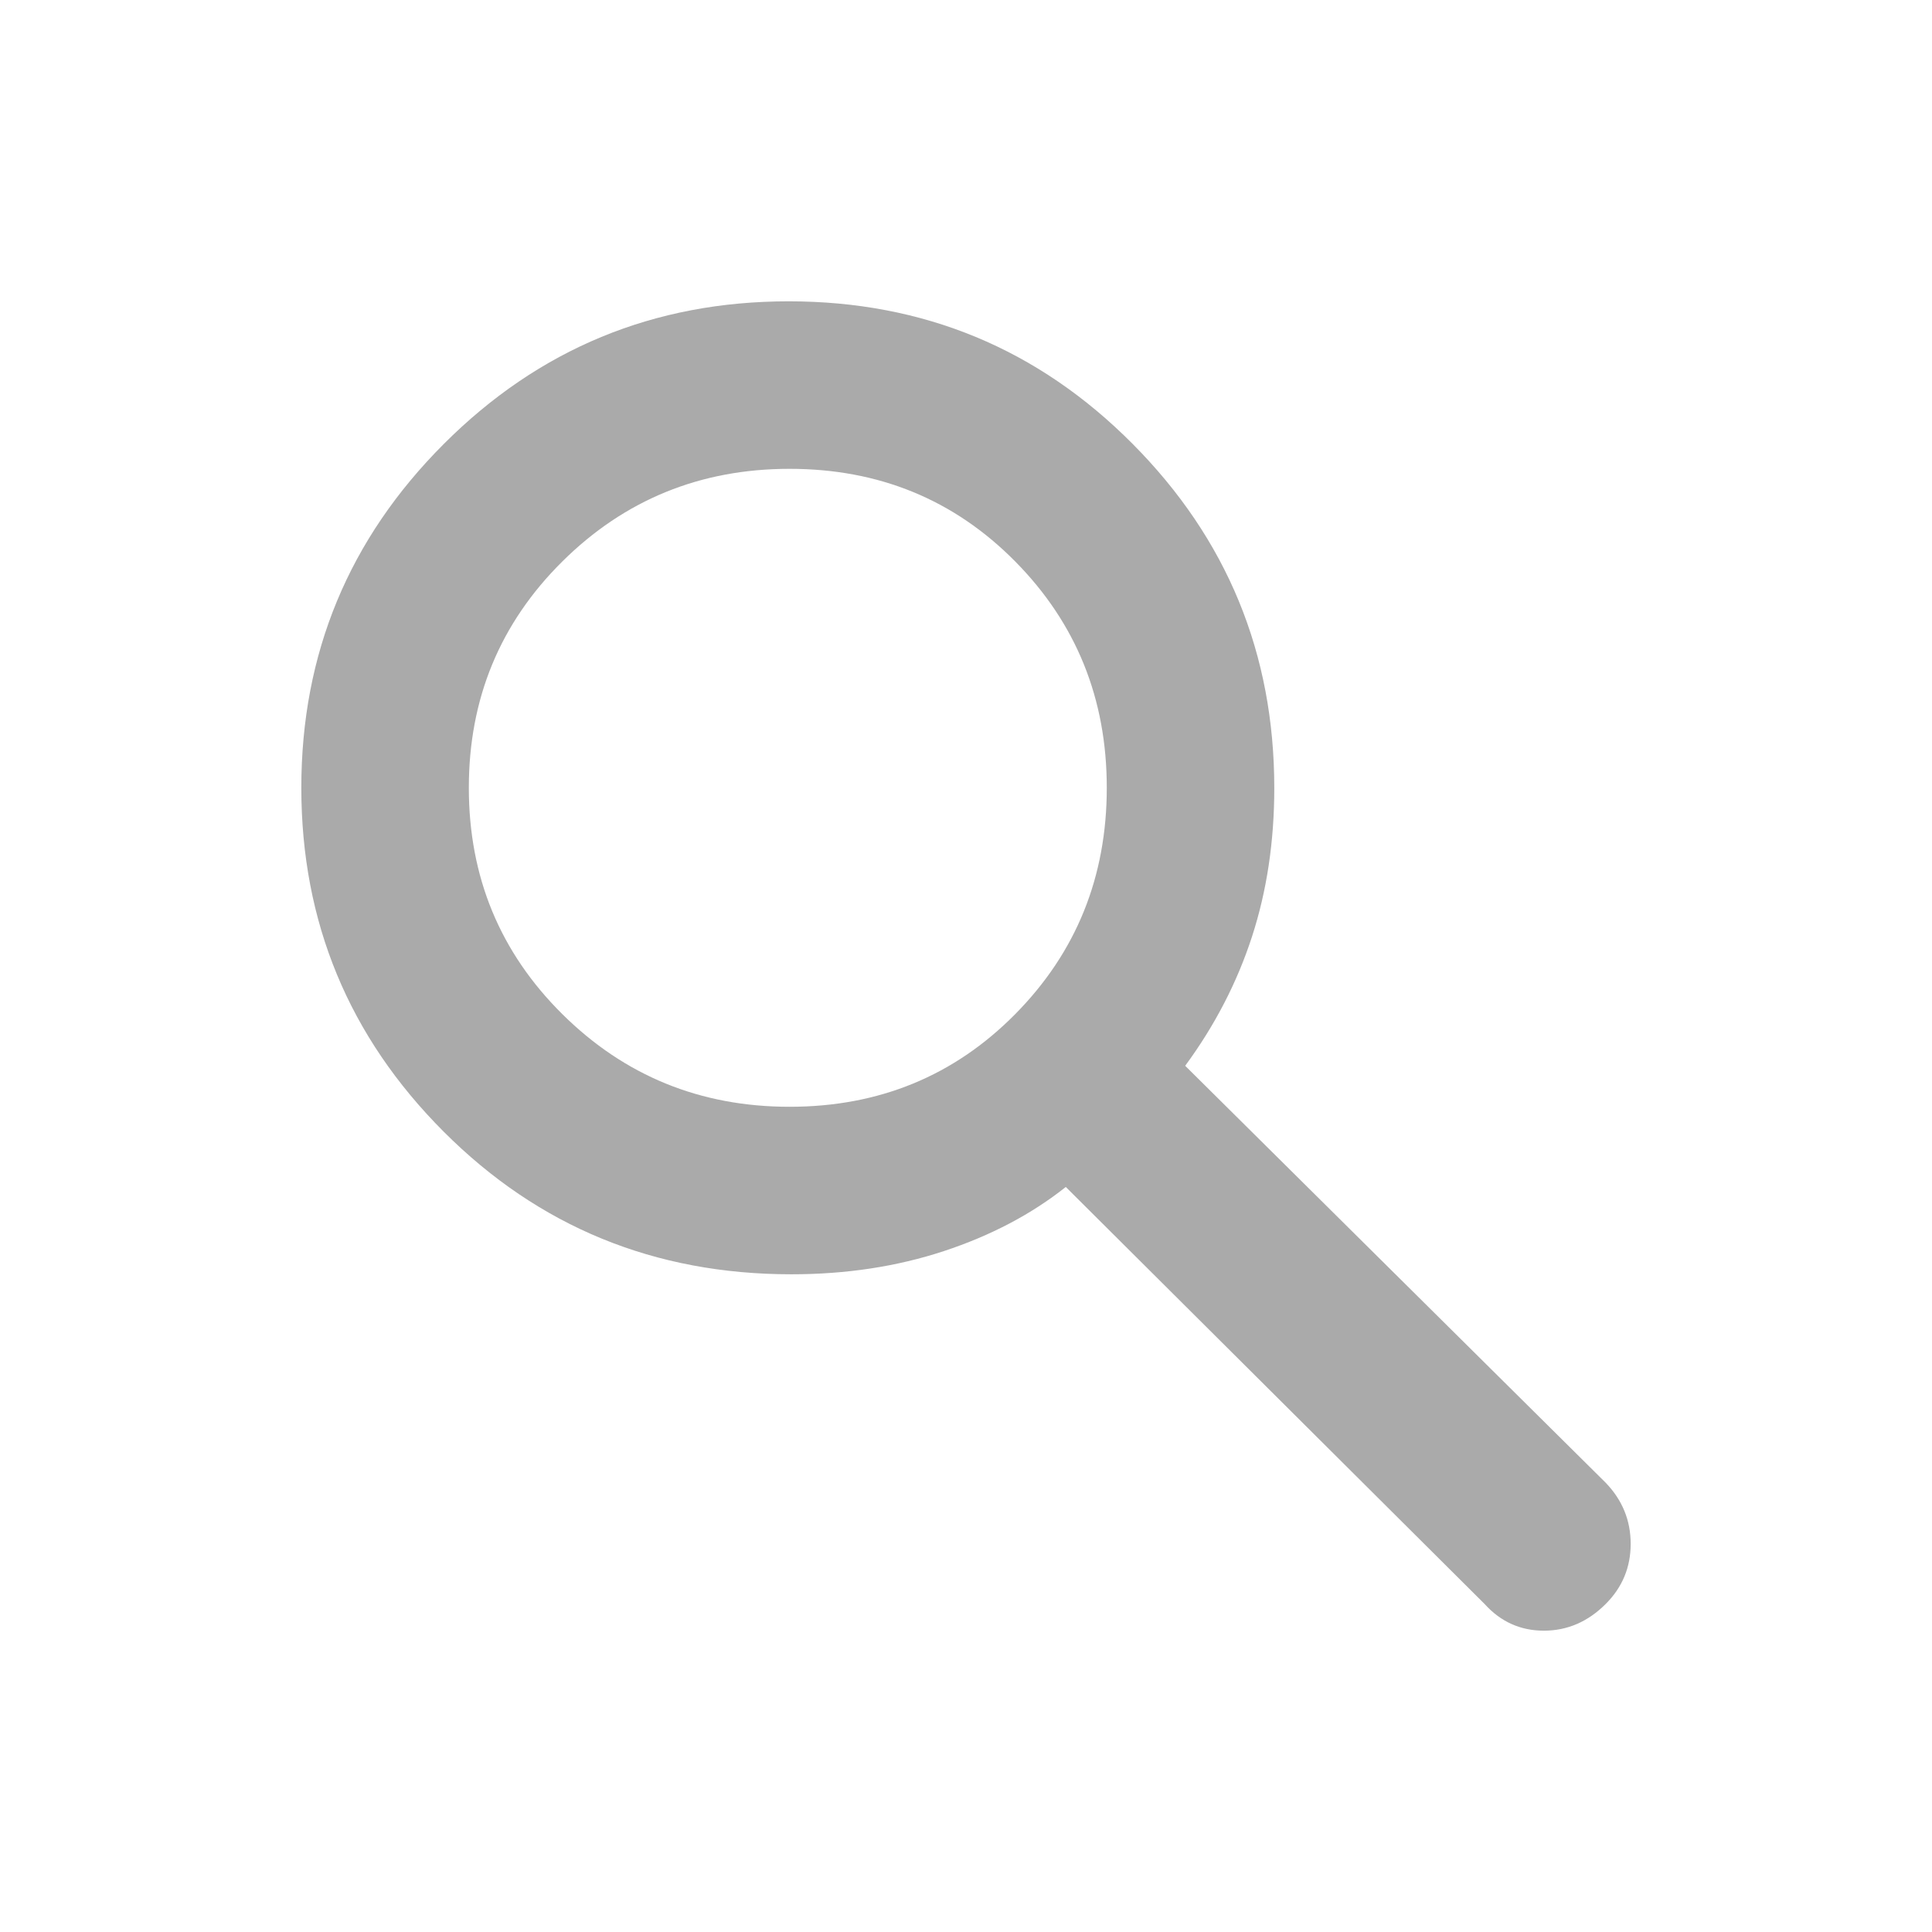
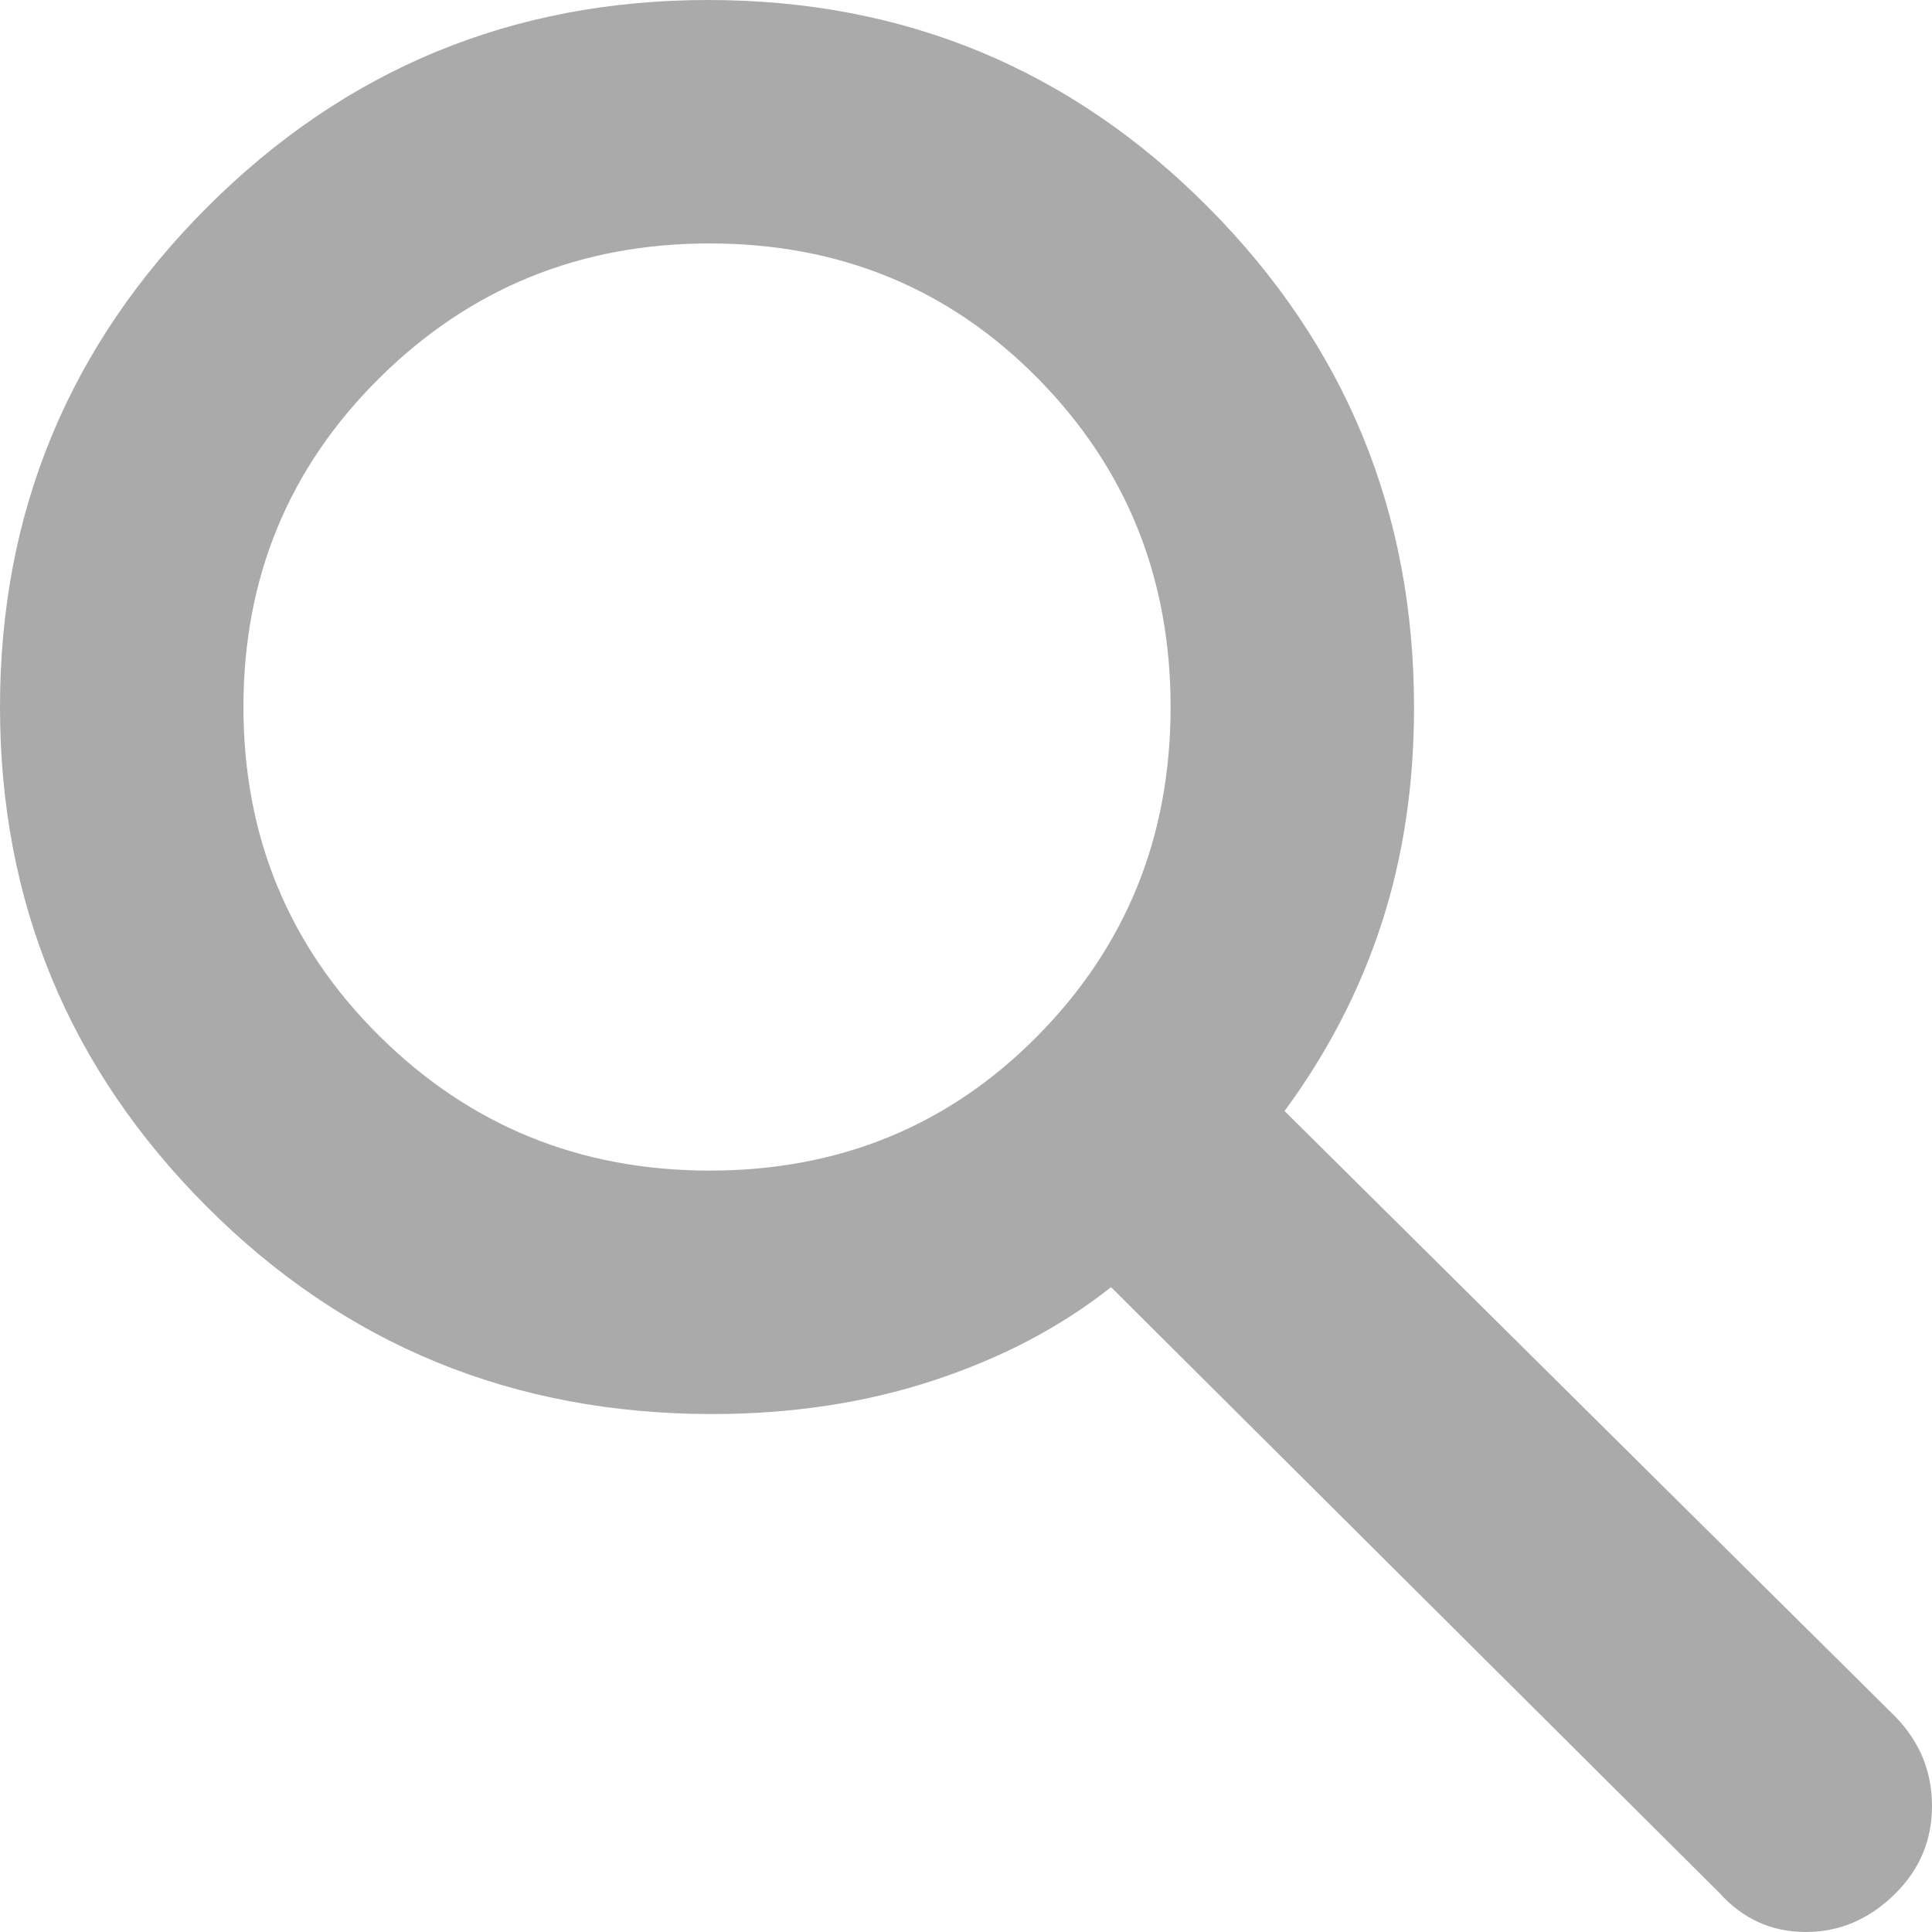
- <svg xmlns="http://www.w3.org/2000/svg" width="218" height="218" viewBox="0 0 218 218" fill="none">
-   <path d="M89.295 143.786C73.858 143.786 60.783 138.424 50.07 127.7C39.357 116.976 34 104.04 34 88.893C34 73.745 39.362 60.81 50.086 50.086C60.81 39.362 73.779 34 88.993 34C104.208 34 117.143 39.362 127.8 50.086C138.457 60.81 143.786 73.755 143.786 88.923C143.786 94.935 142.948 100.521 141.272 105.682C139.597 110.843 137.083 115.702 133.732 120.26L181.185 167.311C183.062 169.263 184 171.56 184 174.204C184 176.847 183.062 179.107 181.185 180.984C179.174 182.995 176.847 184 174.204 184C171.56 184 169.33 182.995 167.512 180.984L120.26 133.933C116.373 137.016 111.784 139.429 106.495 141.172C101.205 142.914 95.472 143.786 89.295 143.786ZM89.094 124.885C99.181 124.885 107.668 121.399 114.556 114.429C121.442 107.458 124.885 98.946 124.885 88.893C124.885 78.839 121.442 70.327 114.556 63.357C107.668 56.386 99.181 52.901 89.094 52.901C79.029 52.901 70.481 56.386 63.449 63.357C56.417 70.327 52.901 78.839 52.901 88.893C52.901 98.946 56.417 107.458 63.449 114.429C70.481 121.399 79.029 124.885 89.094 124.885Z" fill="#AAAAAA" />
+ <svg xmlns="http://www.w3.org/2000/svg" width="150" height="150" viewBox="0 0 150 150" fill="none">
+   <path d="M55.295 109.786C39.858 109.786 26.783 104.424 16.07 93.7C5.357 82.976 0 70.04 0 54.893C0 39.745 5.362 26.81 16.086 16.086C26.81 5.362 39.779 0 54.993 0C70.208 0 83.143 5.362 93.8 16.086C104.457 26.81 109.786 39.755 109.786 54.923C109.786 60.935 108.948 66.521 107.272 71.682C105.597 76.843 103.083 81.702 99.732 86.26L147.185 133.311C149.062 135.263 150 137.56 150 140.204C150 142.847 149.062 145.107 147.185 146.984C145.174 148.995 142.847 150 140.204 150C137.56 150 135.33 148.995 133.512 146.984L86.26 99.933C82.373 103.016 77.784 105.429 72.495 107.172C67.205 108.914 61.472 109.786 55.295 109.786ZM55.094 90.885C65.181 90.885 73.668 87.4 80.556 80.429C87.442 73.458 90.885 64.946 90.885 54.893C90.885 44.839 87.442 36.327 80.556 29.357C73.668 22.386 65.181 18.901 55.094 18.901C45.029 18.901 36.481 22.386 29.449 29.357C22.417 36.327 18.901 44.839 18.901 54.893C18.901 64.946 22.417 73.458 29.449 80.429C36.481 87.4 45.029 90.885 55.094 90.885Z" fill="#AAAAAA" />
</svg>
